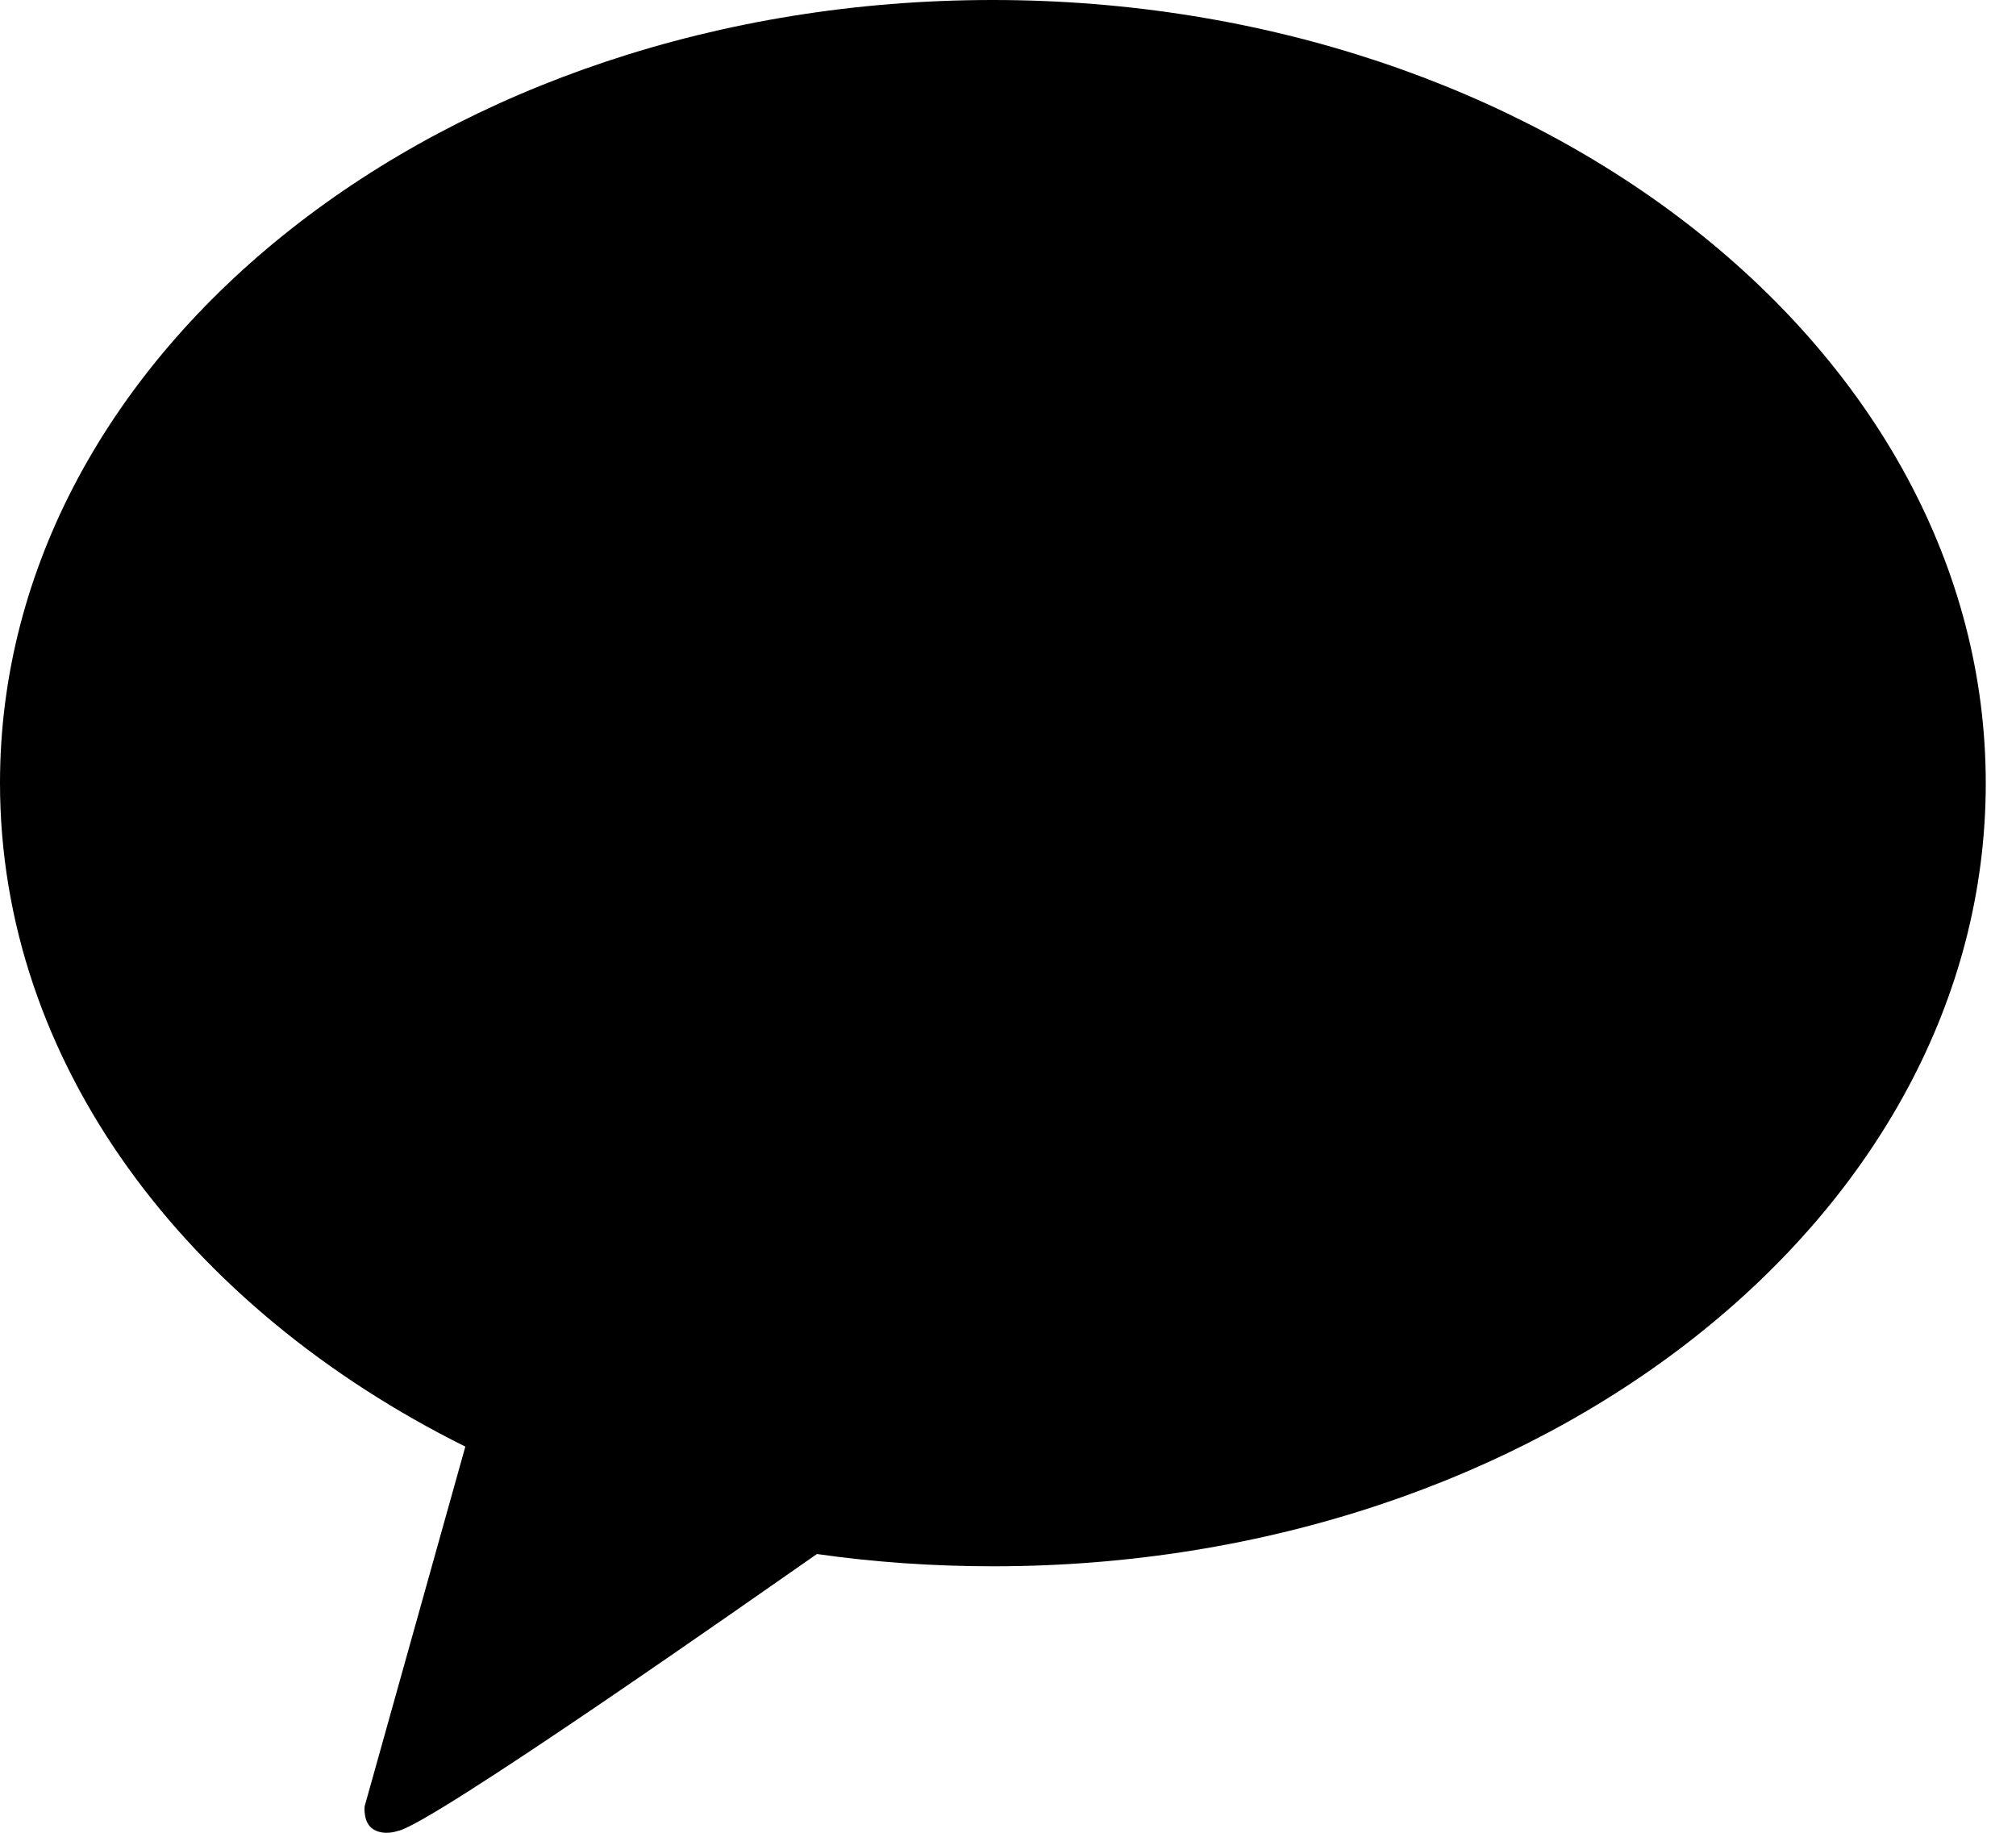
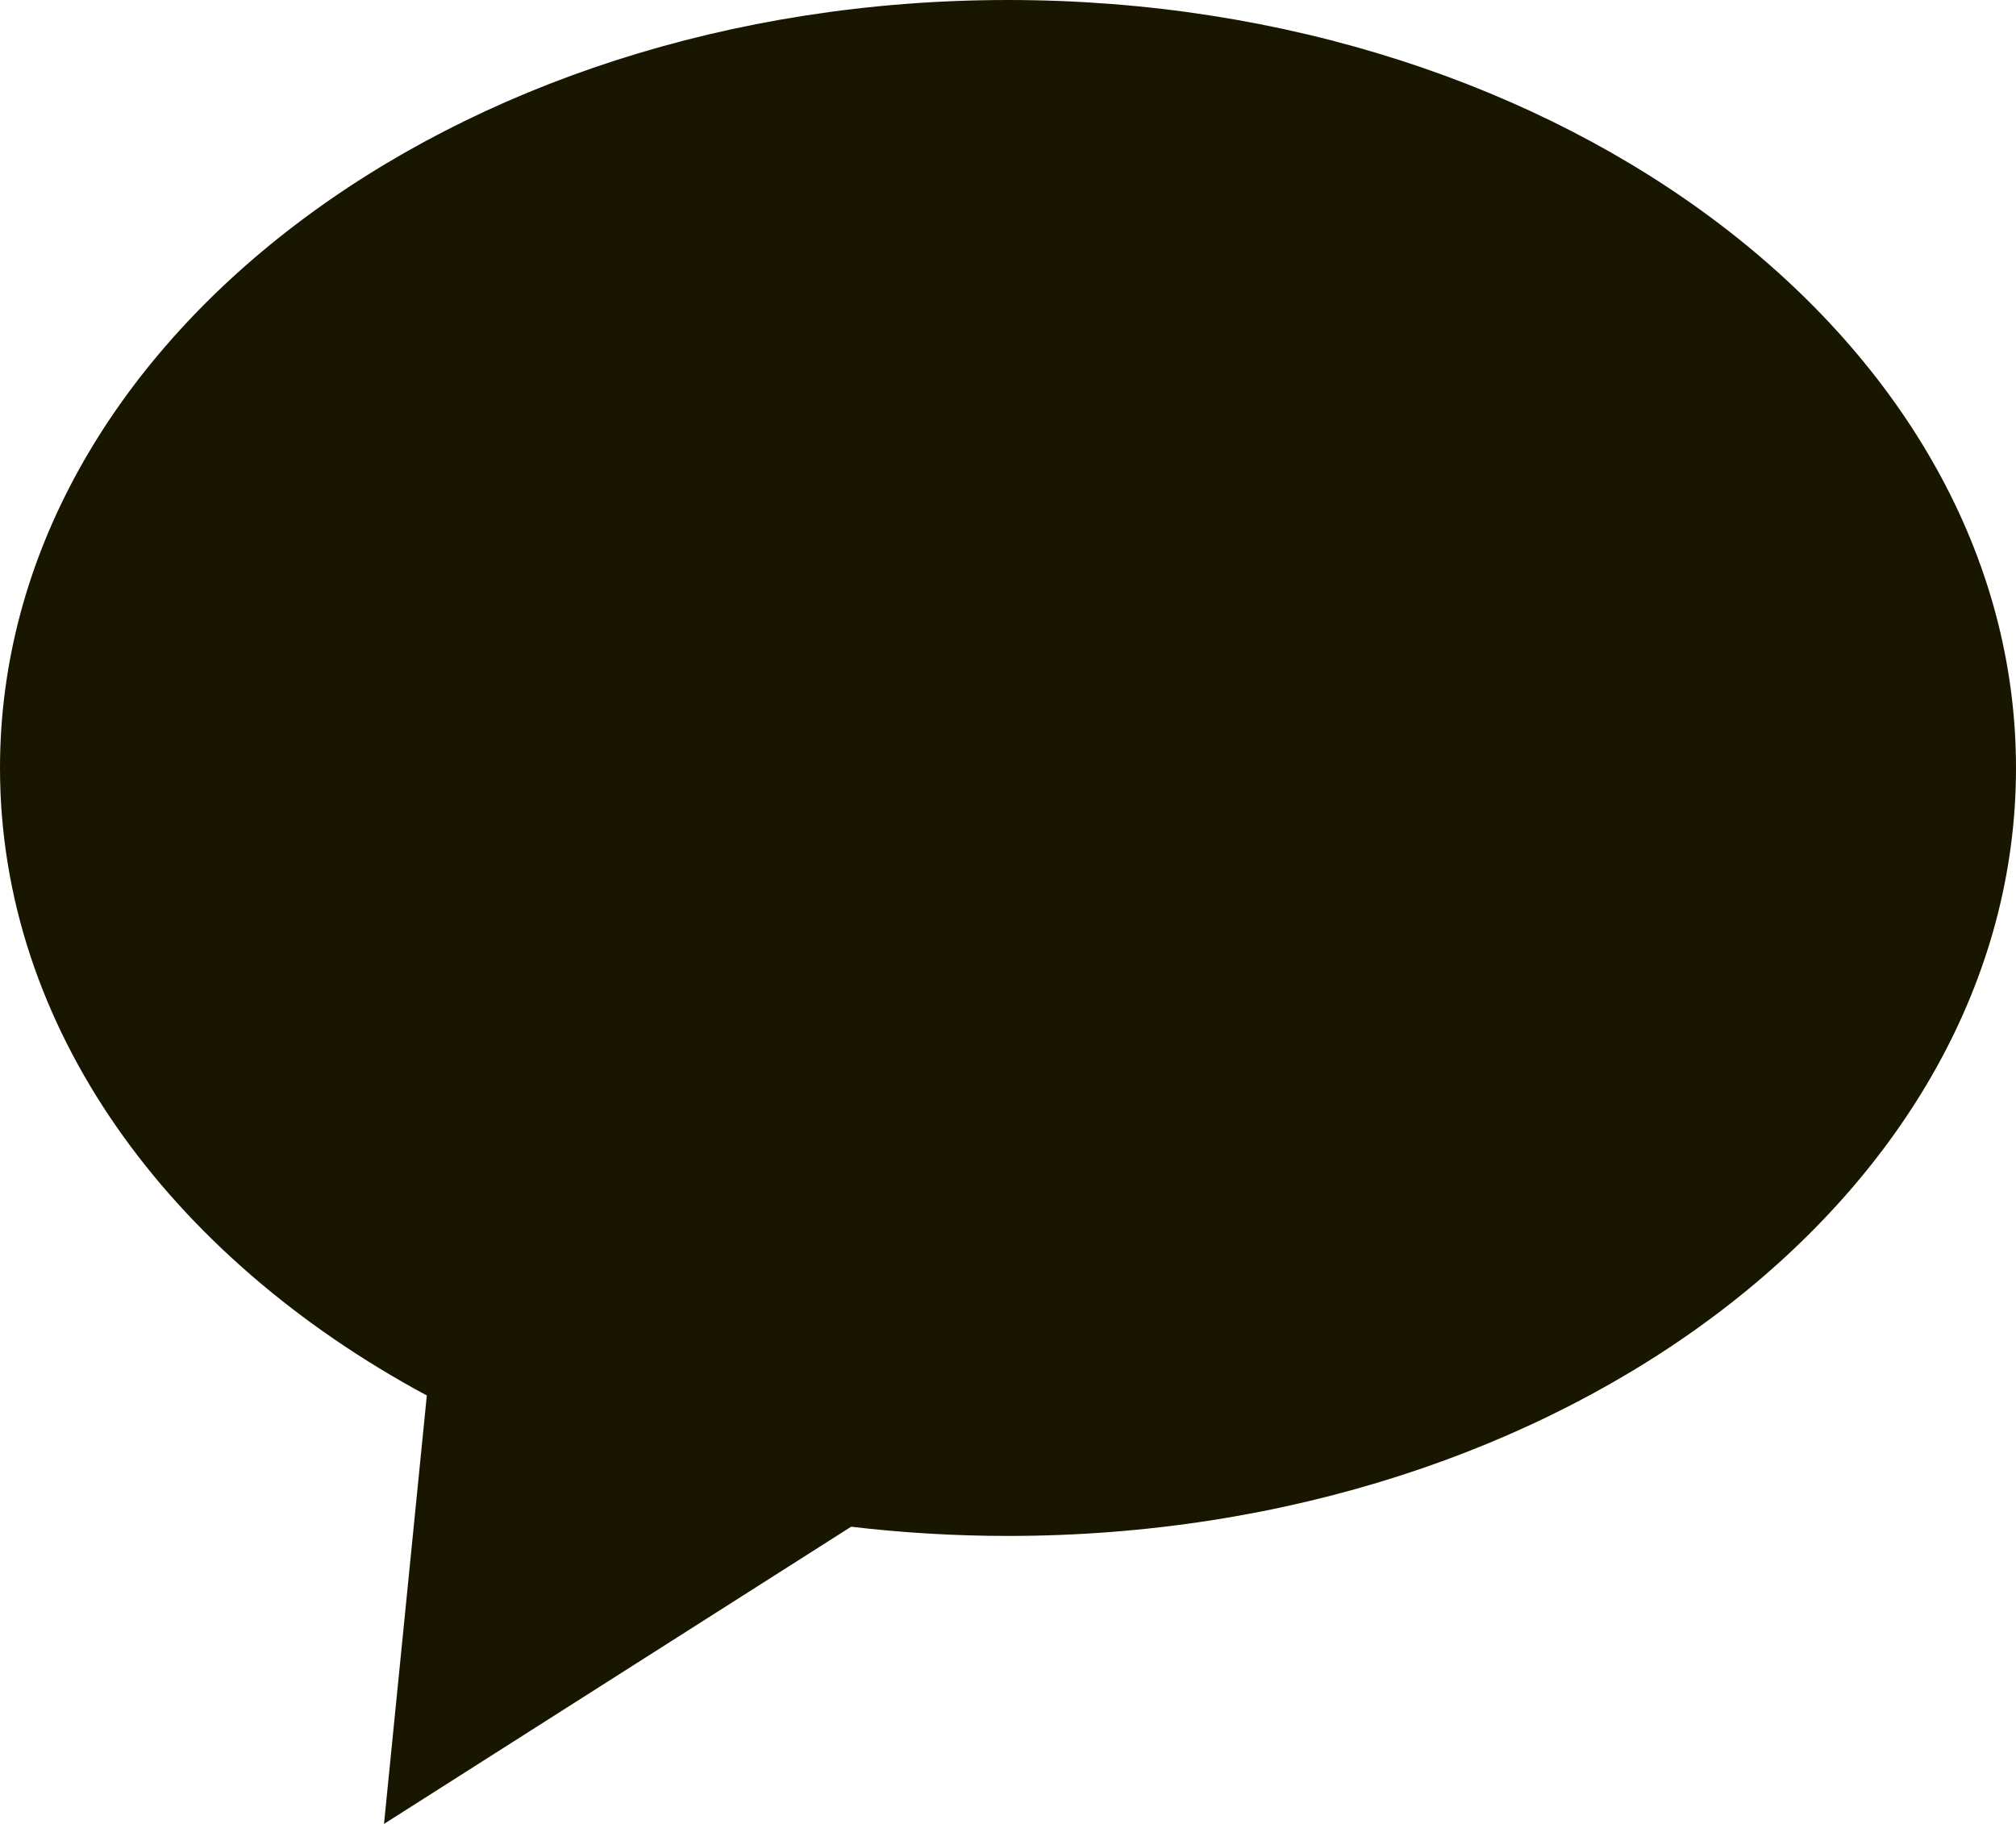
- <svg xmlns="http://www.w3.org/2000/svg" width="22" height="20" viewBox="0 0 22 20" fill="none">
-   <path d="M10.831 0C4.85 0 0 3.824 0 8.544C0 11.595 2.026 14.268 5.078 15.786L3.979 19.712C3.979 19.712 3.959 19.895 4.077 19.964C4.195 20.034 4.337 19.981 4.337 19.981C4.679 19.932 8.284 17.397 8.915 16.958C9.537 17.047 10.184 17.092 10.839 17.092C16.82 17.092 21.67 13.268 21.67 8.548C21.67 3.829 16.812 0 10.831 0Z" fill="black" />
+ <svg xmlns="http://www.w3.org/2000/svg" width="21" height="19" viewBox="0 0 21 19" fill="none">
+   <path fill-rule="evenodd" clip-rule="evenodd" d="M10.5 16C16.299 16 21 12.418 21 8C21 3.582 16.299 0 10.5 0C4.701 0 0 3.582 0 8C0 10.701 1.756 13.089 4.446 14.537L4 19L8.866 15.904C9.398 15.967 9.944 16 10.5 16Z" fill="#191600" />
</svg>
